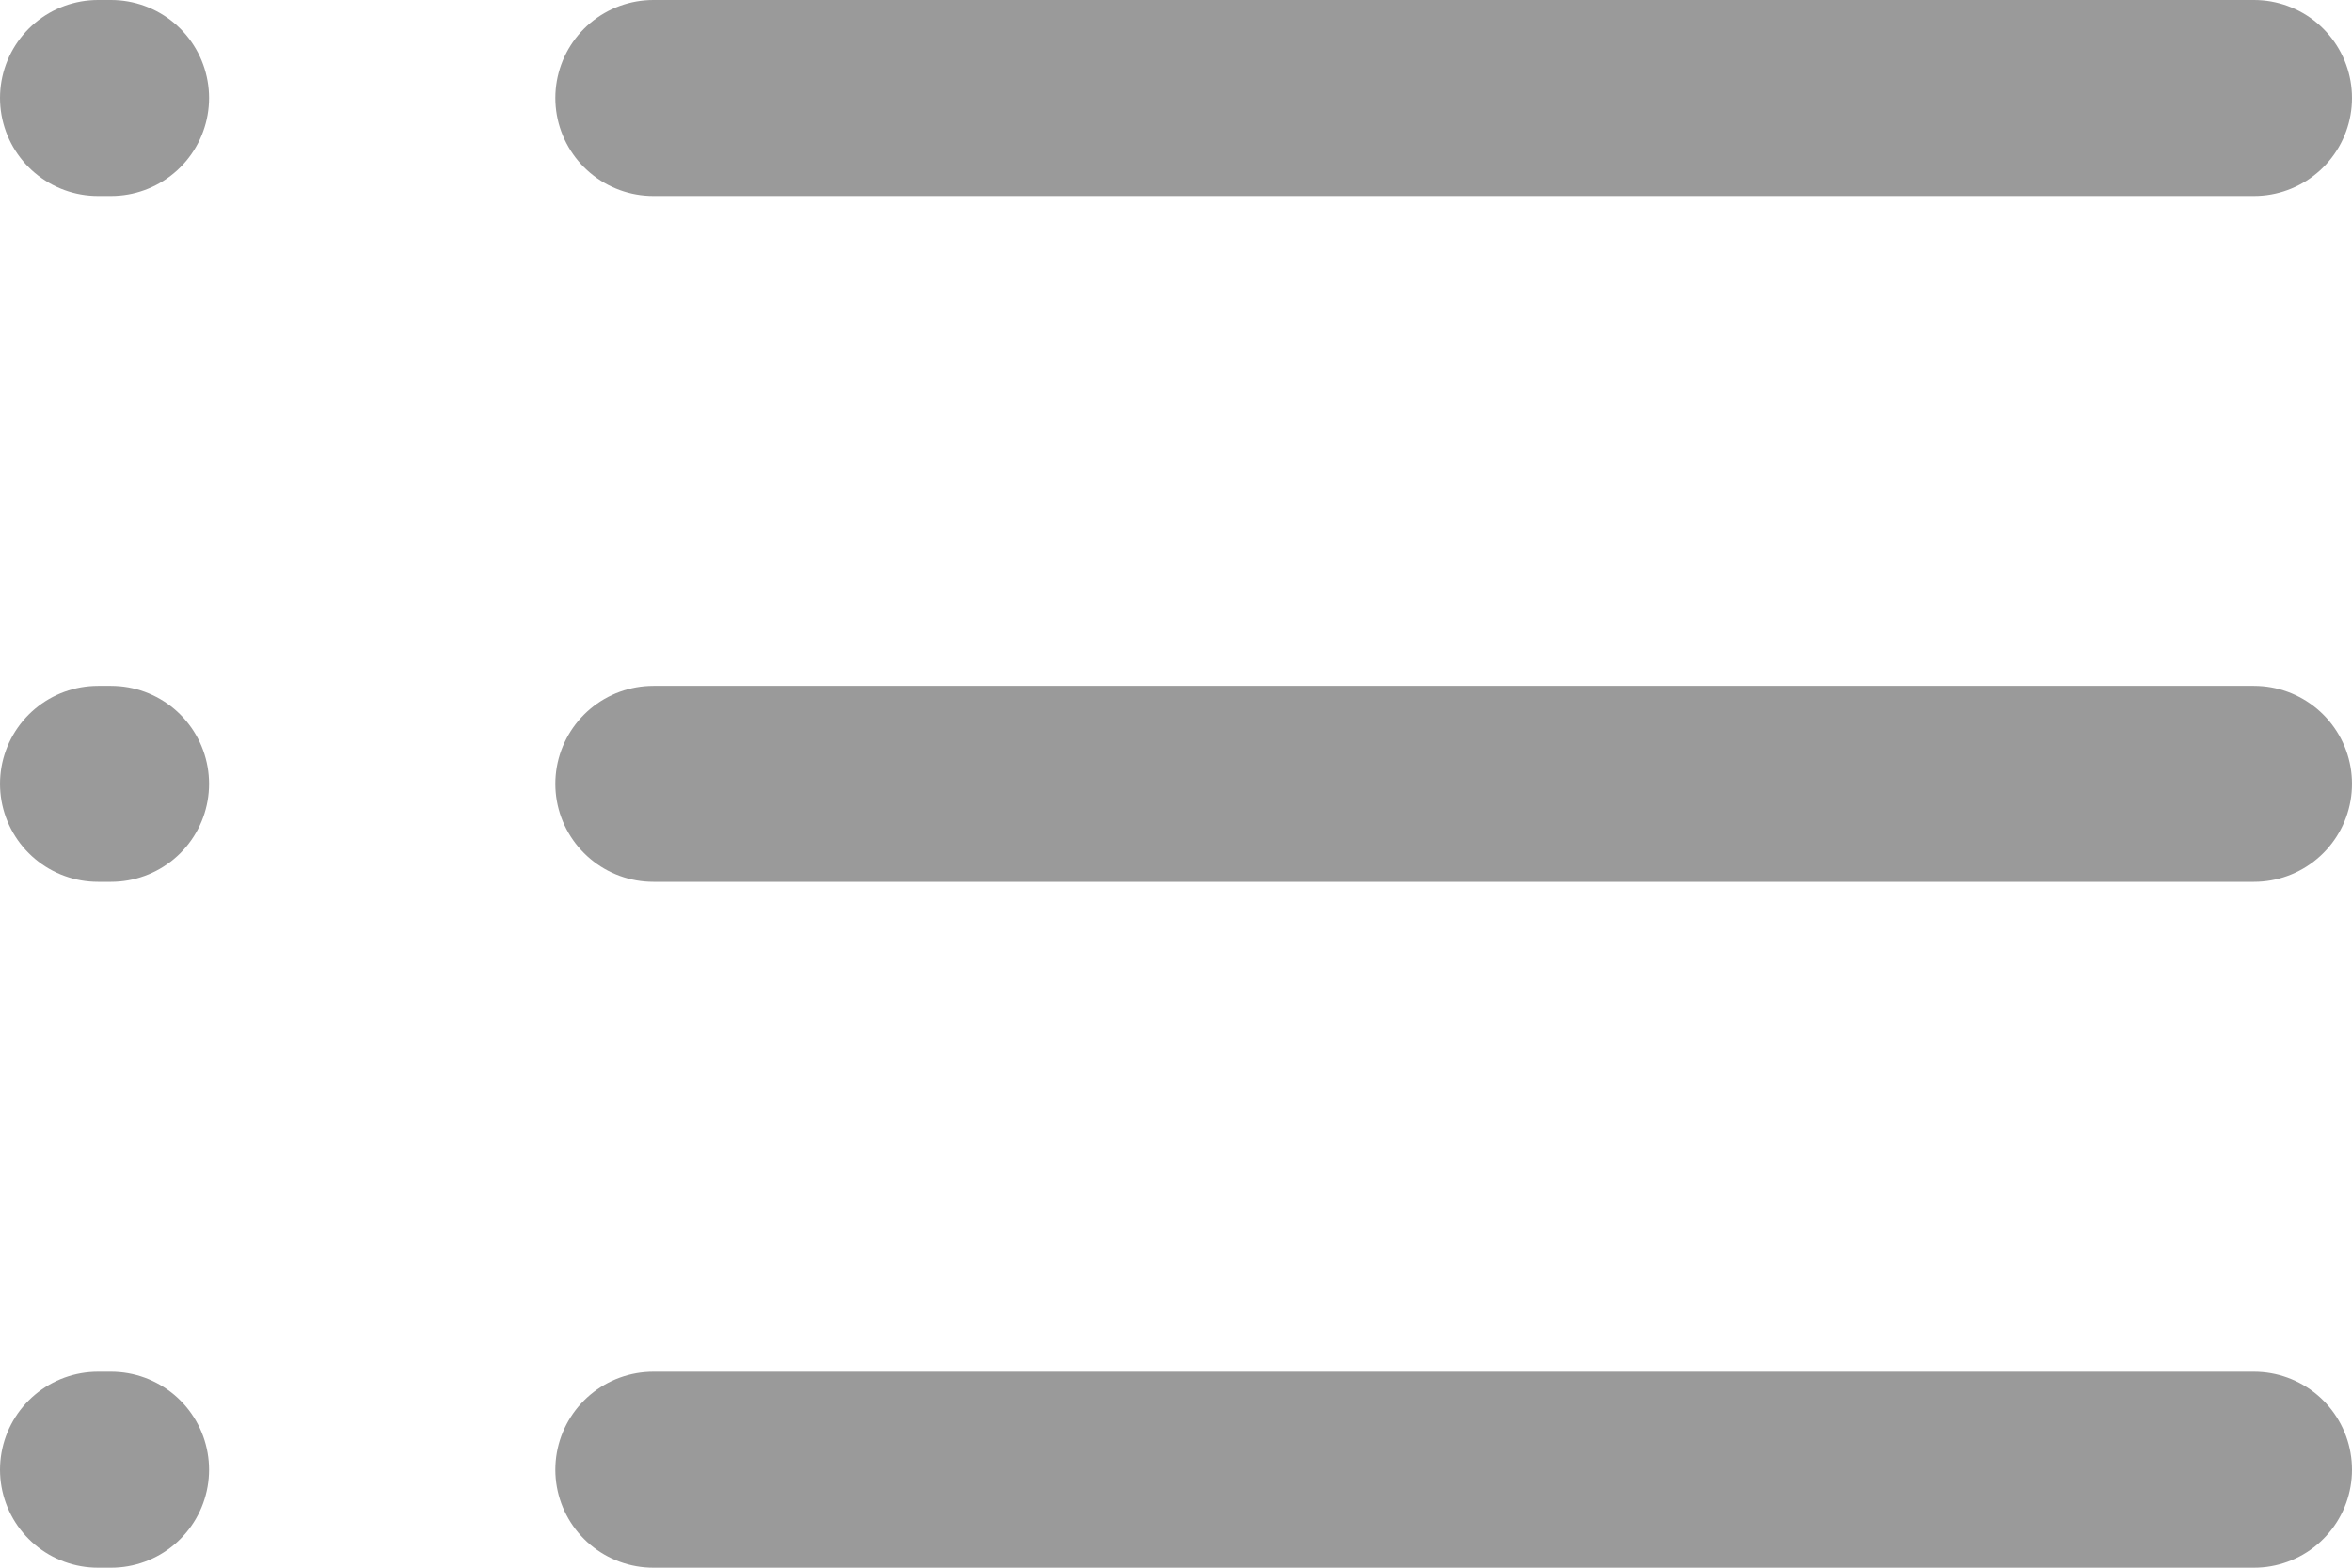
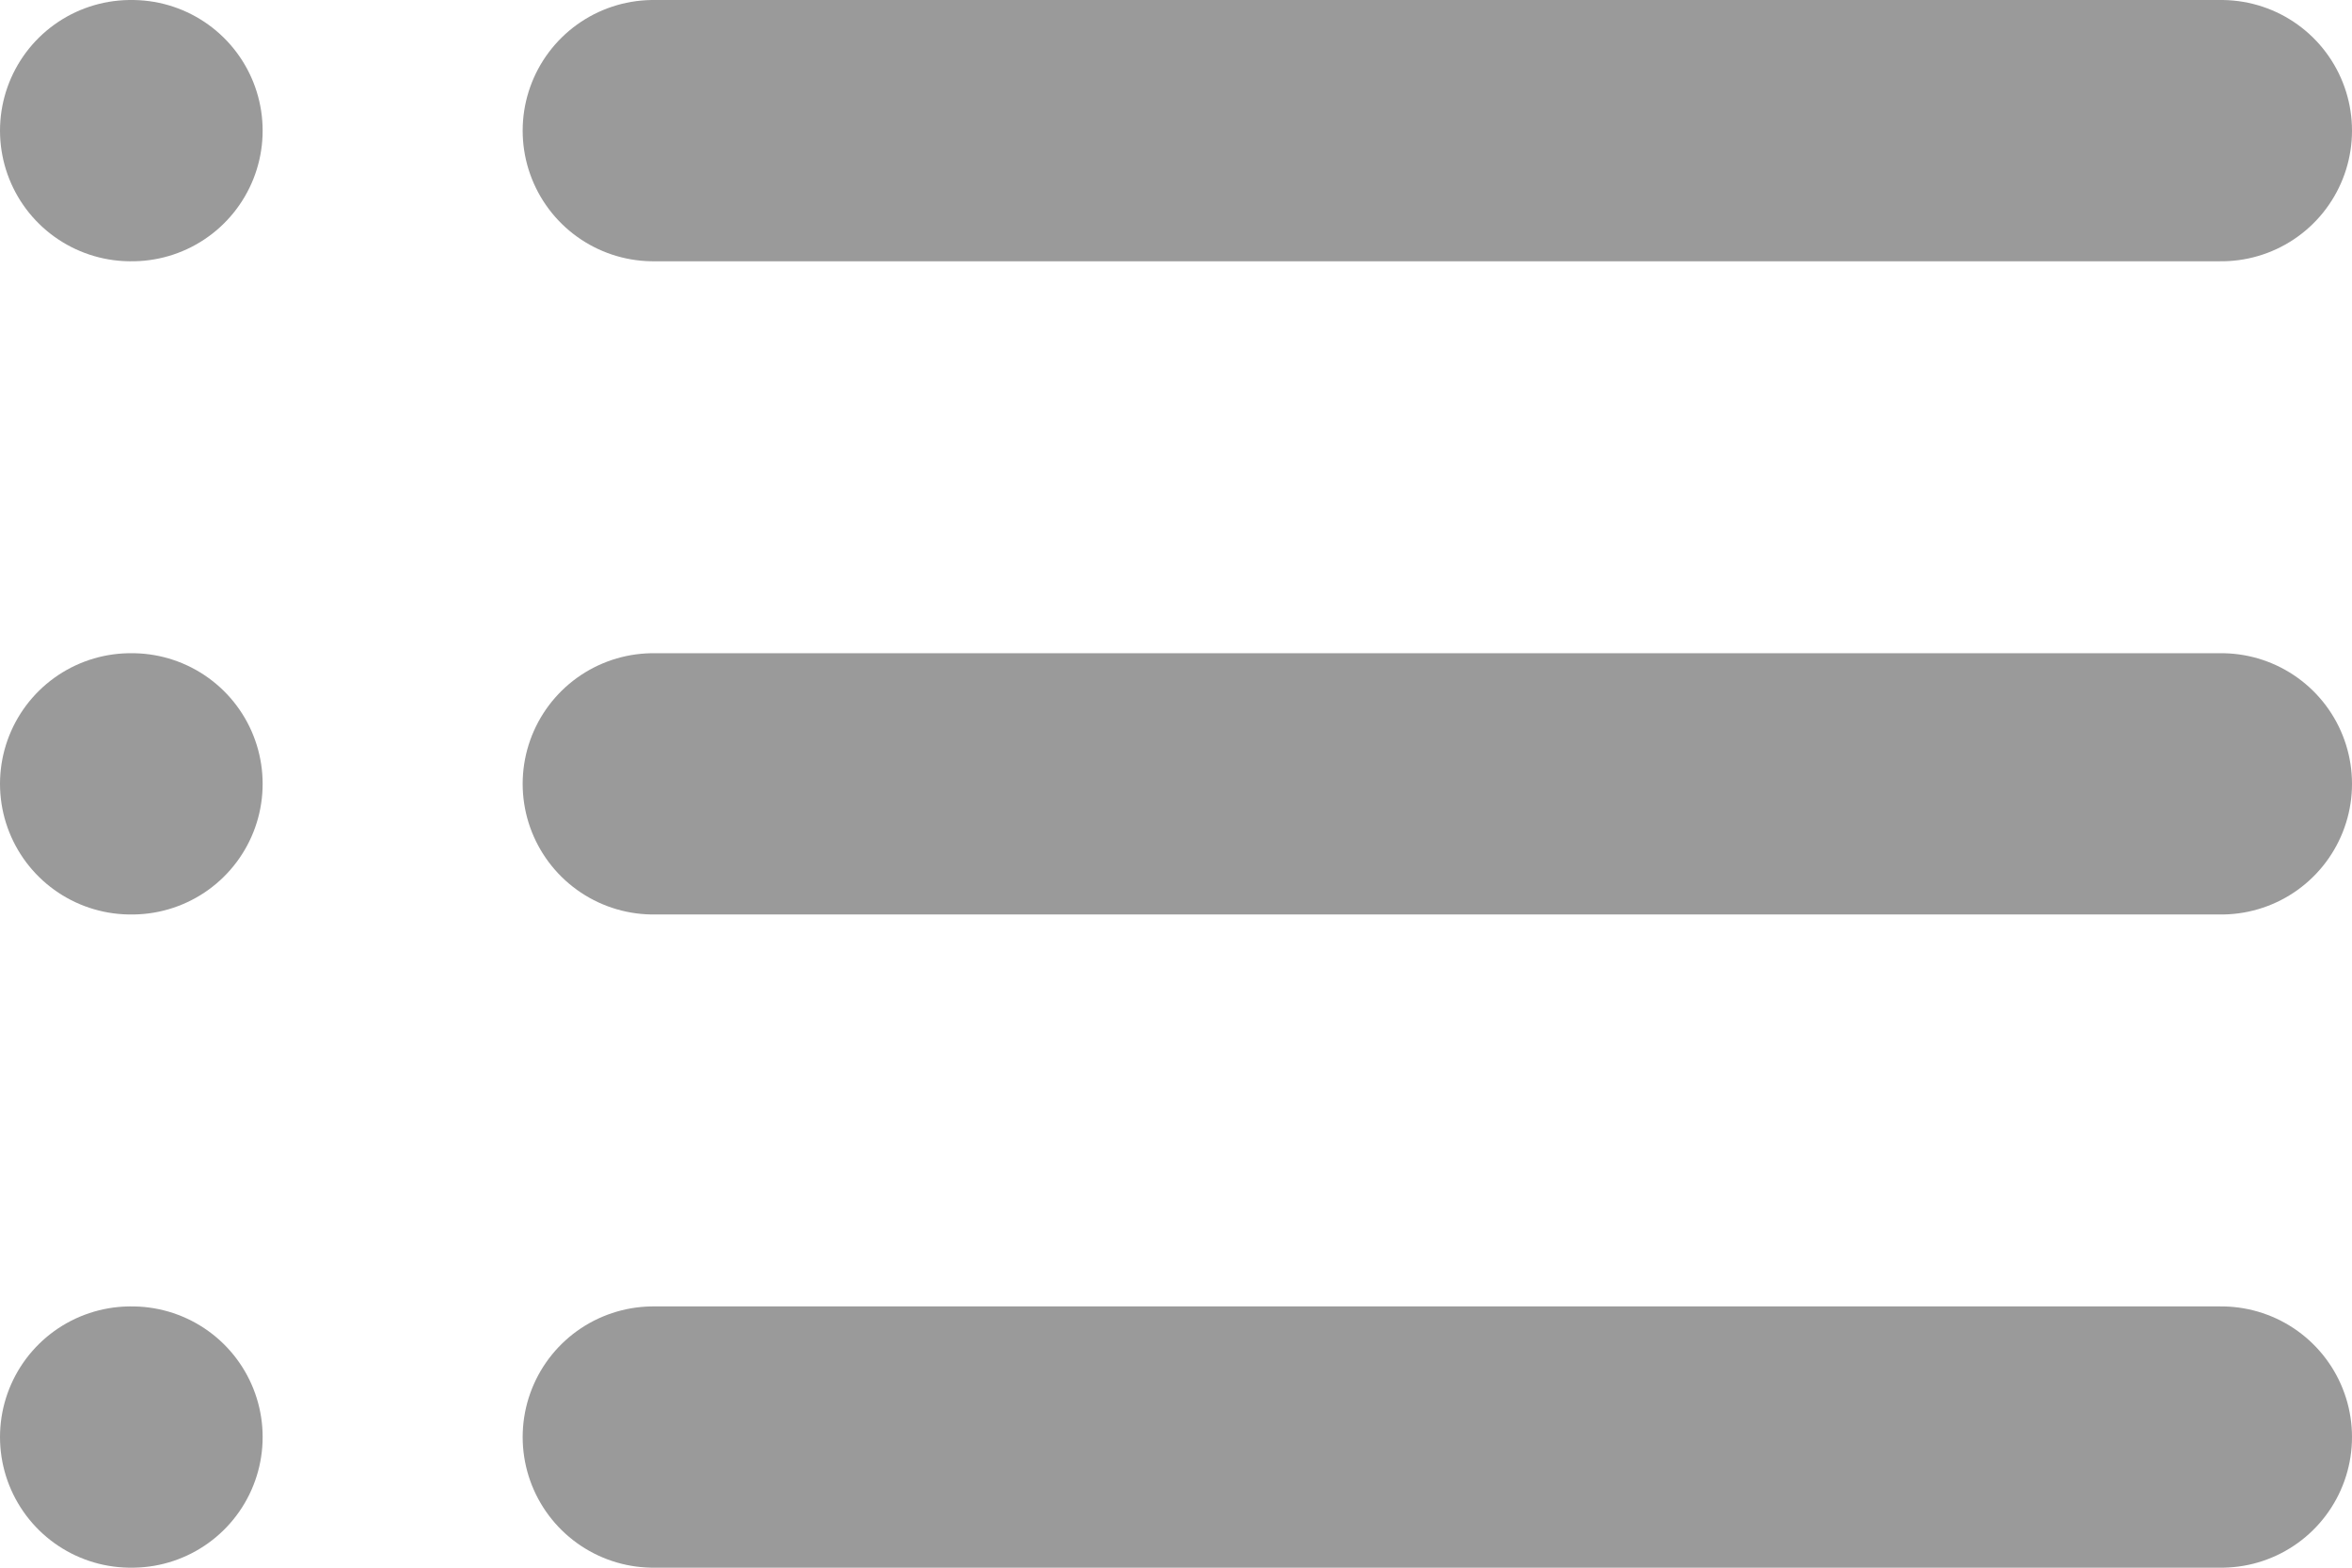
- <svg xmlns="http://www.w3.org/2000/svg" viewBox="0 0 18 12" fill="none" stroke="#9a9a9a" stroke-width="1.5" stroke-linecap="round" stroke-linejoin="round">
-   <path d="M5 .75h12.25M5 6h12.25M5 11.25h12.25" />
-   <path d="M.75.75h.1M.75 6h.1M.75 11.25h.1" />
+ <svg xmlns="http://www.w3.org/2000/svg" viewBox="0 0 18 12" fill="none" stroke="#9a9a9a" stroke-width="2" stroke-linecap="round">
+   <path d="M5 1h12M5 6h12M5 11h12M1 1h.01M1 6h.01M1 11h.01" />
</svg>
